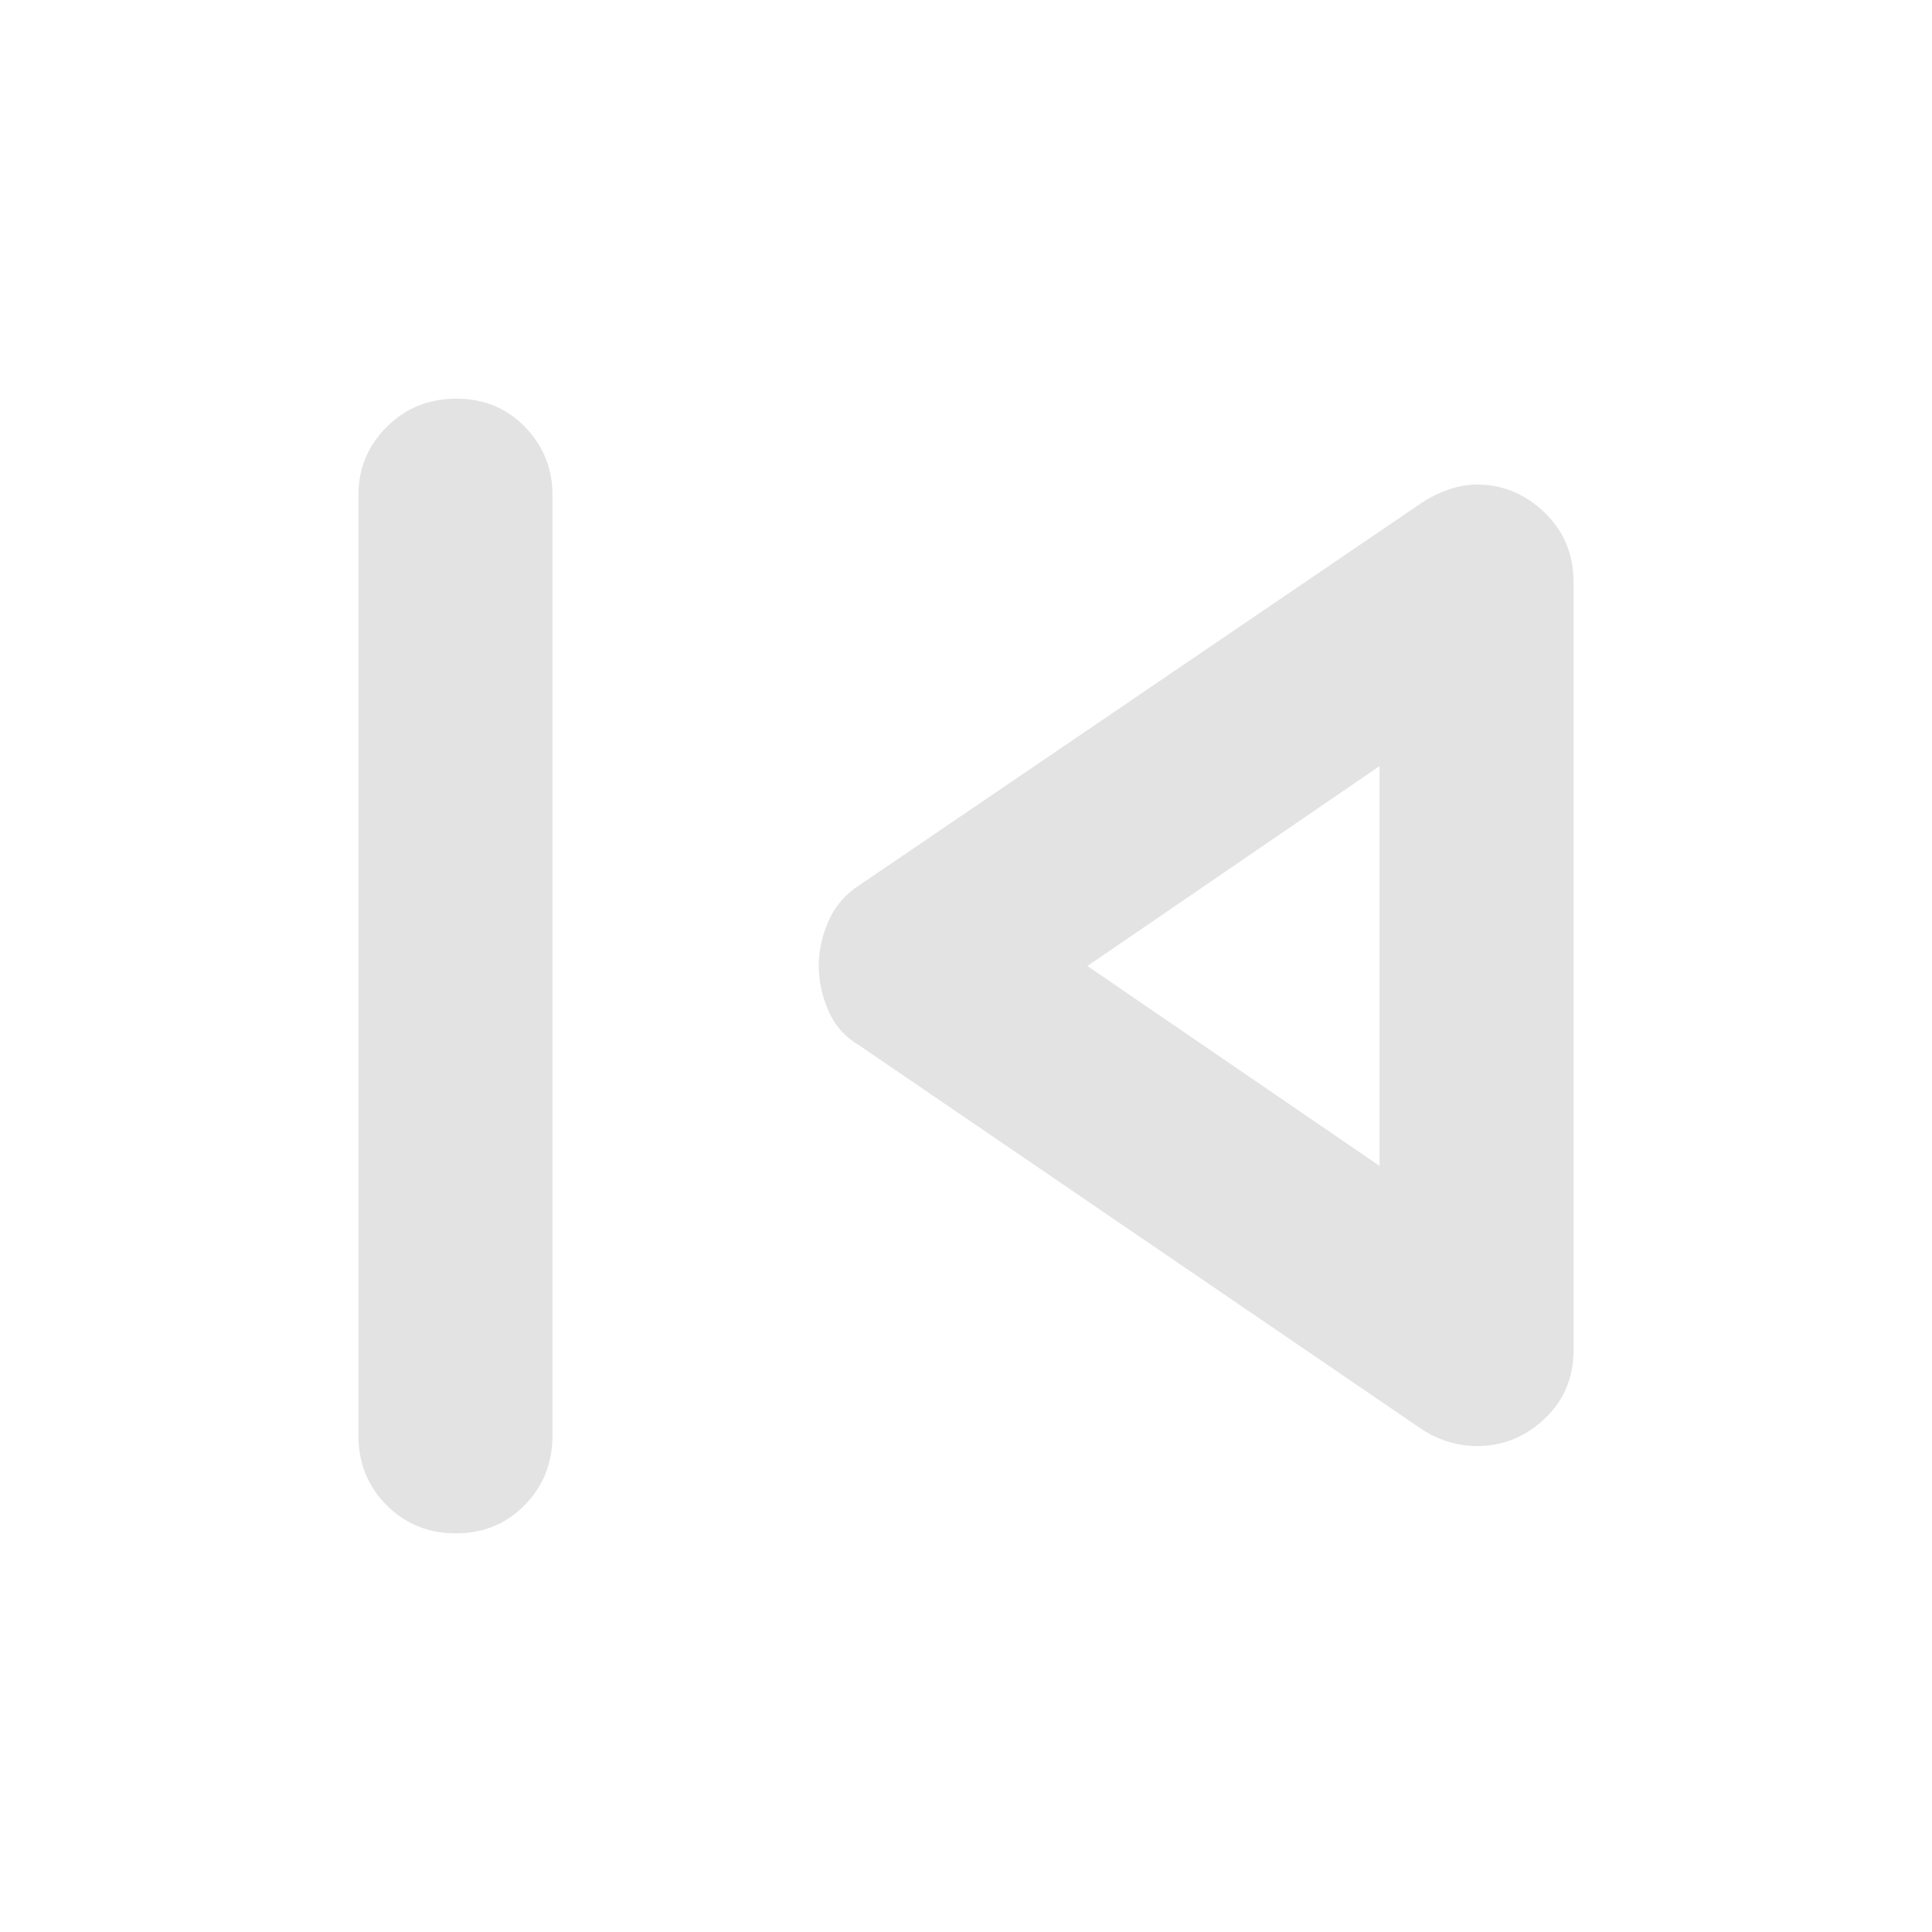
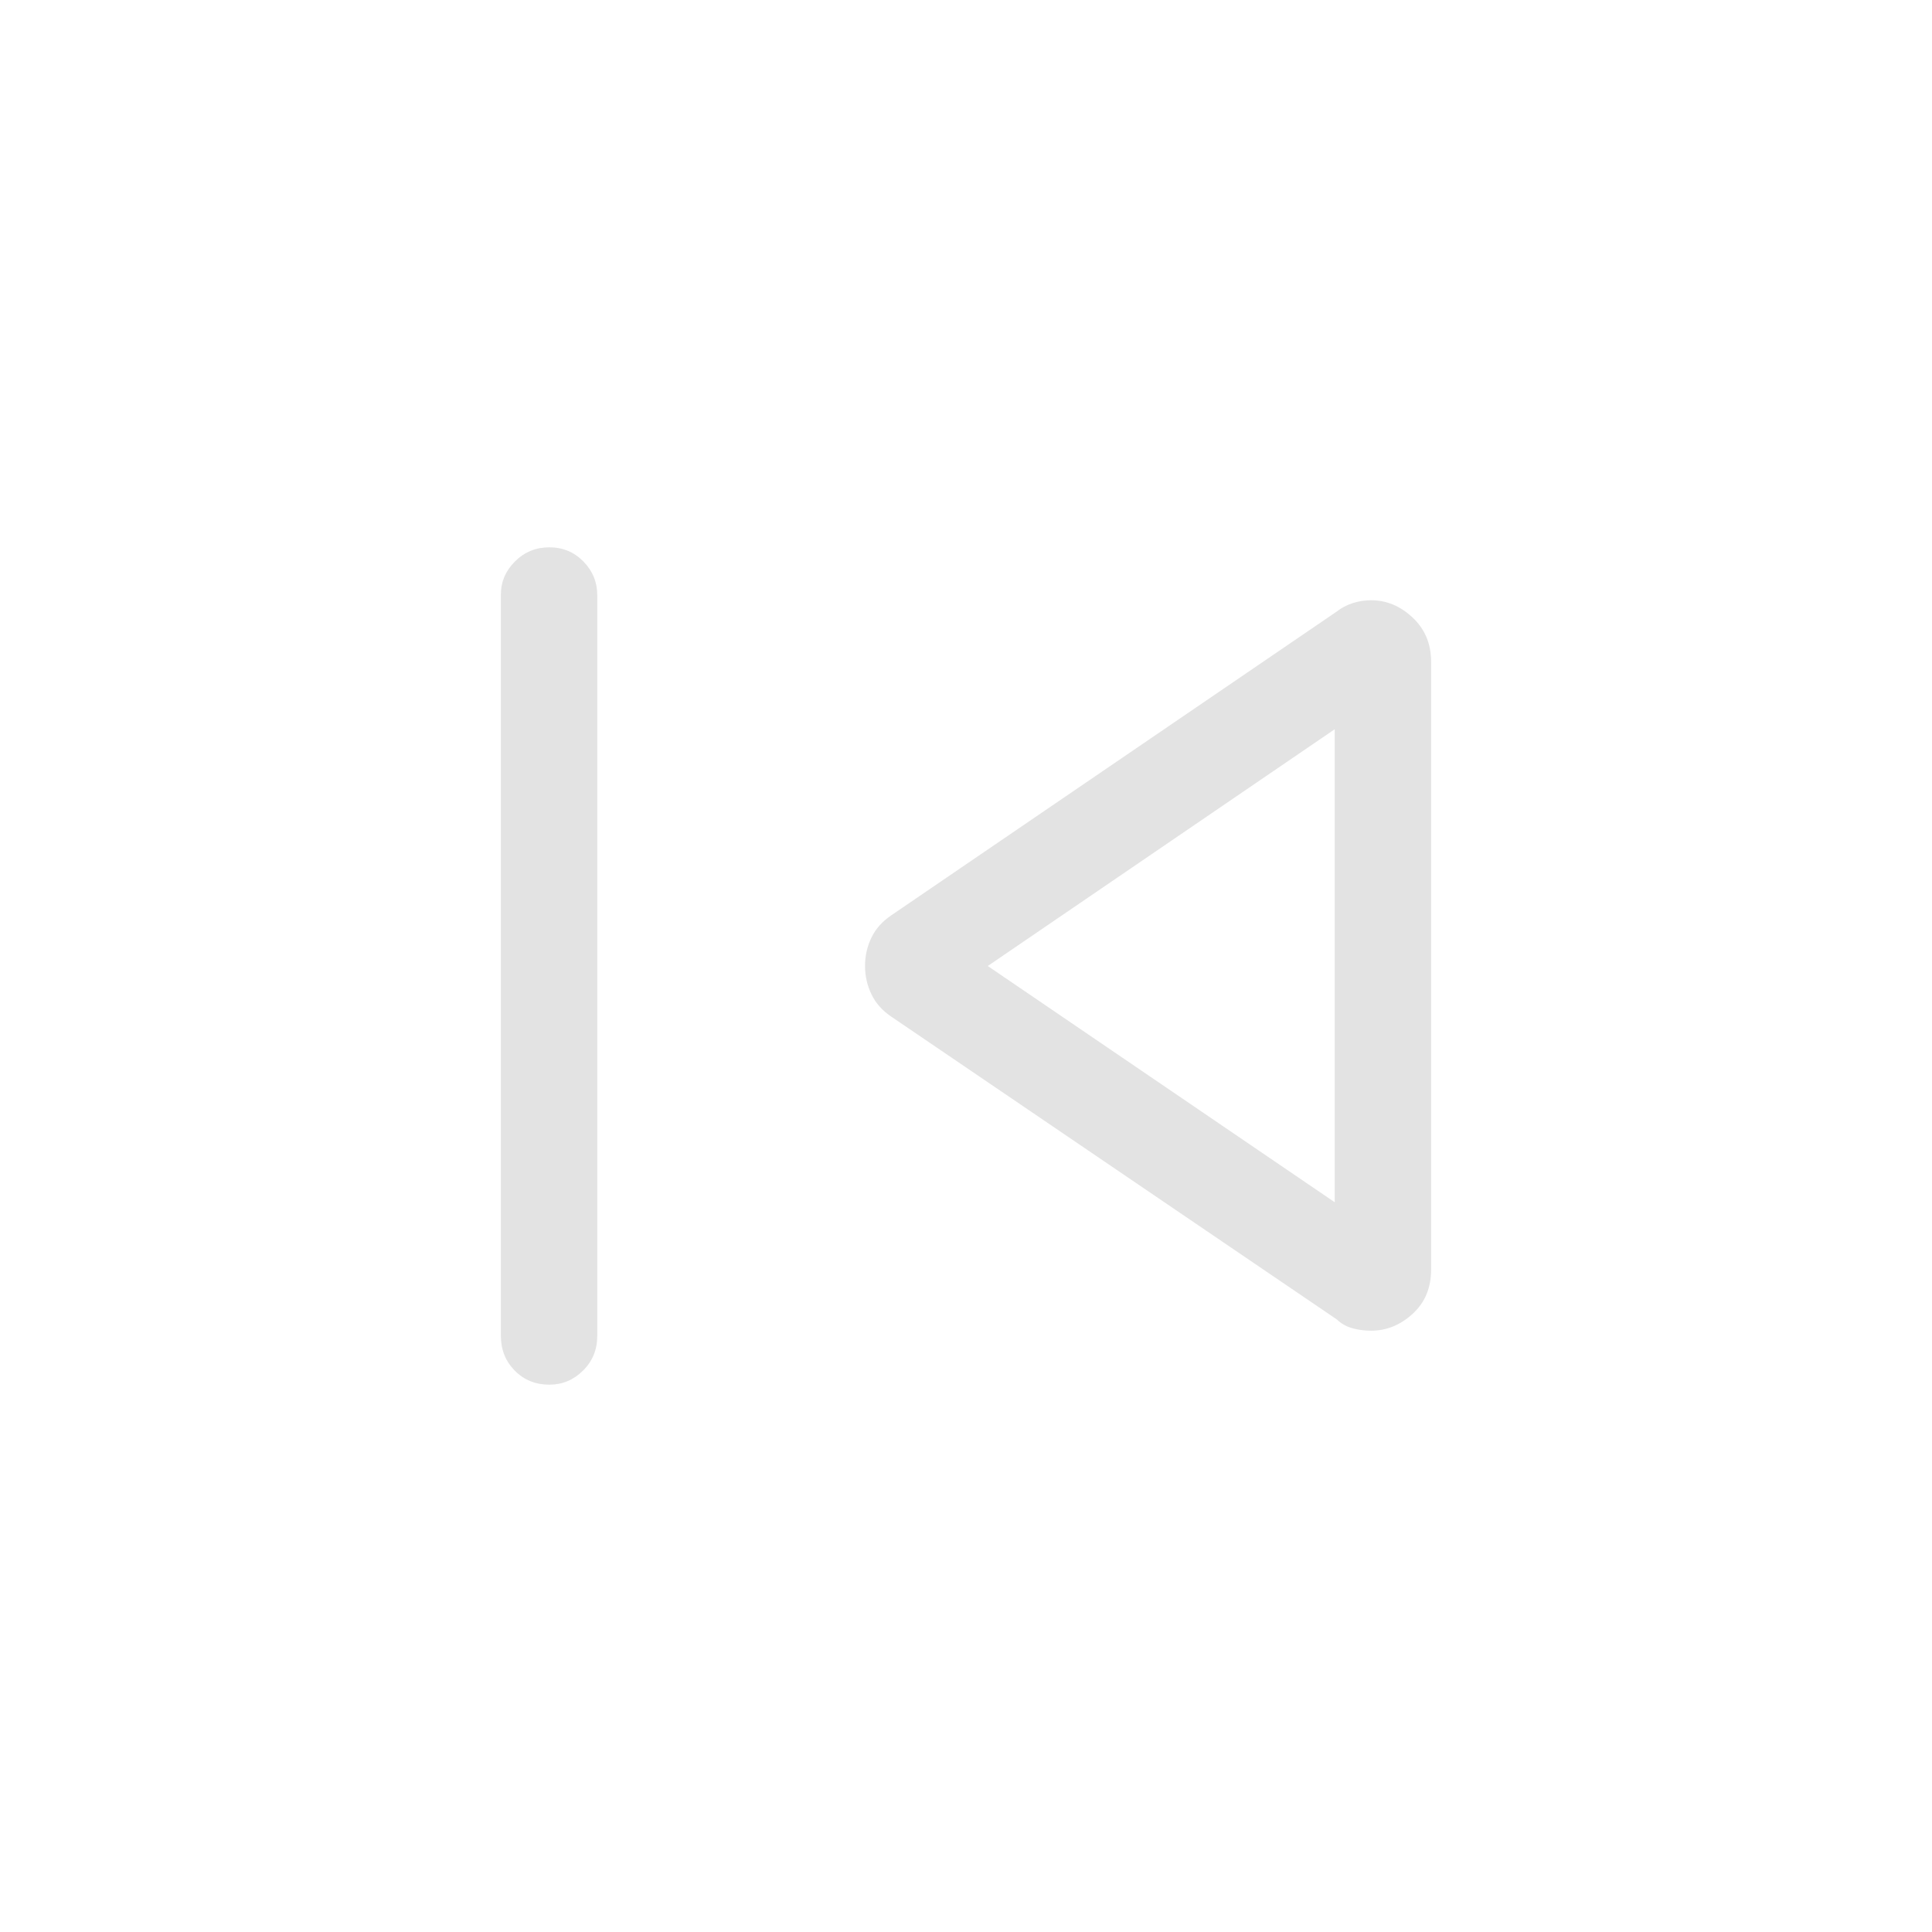
<svg xmlns="http://www.w3.org/2000/svg" height="40px" viewBox="0 -960 960 960" width="40px" fill="#e3e3e3">
-   <path d="M178.09-246.64v-467.39q0-19.8 14.07-33.84 14.07-14.04 34.59-14.04 20.42 0 34.1 14.04 13.67 14.04 13.67 33.84v467.39q0 20.47-13.79 34.51t-34.21 14.04q-20.52 0-34.48-14.04-13.95-14.04-13.95-34.51Zm528.32-3.23L427.14-440.43q-10.65-6.19-15.47-17.25-4.83-11.06-4.83-22.32t4.83-22.32q4.82-11.06 15.47-17.91l279.27-189.9q6.42-4.23 13.5-6.66 7.08-2.43 14.12-2.43 18.97 0 33.43 13.86 14.45 13.87 14.45 34.69v381.34q0 20.82-14.45 34.35-14.46 13.53-33.43 13.53-7.04 0-14.12-2.09-7.08-2.1-13.5-6.33ZM685.48-480Zm0 99.32v-198.64L540.32-480l145.16 99.32Z" />
+   <path d="M248.89-296.17v-368.41q0-9.48 7.02-16.47 7.03-6.99 17.05-6.99 10.03 0 16.92 7.03 6.89 7.03 6.89 16.65v368.19q0 10.23-7.07 17.22-7.06 6.99-16.74 6.99-10.29 0-17.18-6.99-6.89-6.99-6.89-17.22Zm415.33-8.23L443-454.75q-6.78-4.52-9.97-11.17-3.2-6.65-3.2-14.14 0-7.48 3.2-14.08 3.19-6.59 9.97-11.13l221.22-150.86q3.42-2.7 7.87-4.16 4.45-1.45 9.19-1.45 11.51 0 20.67 8.63 9.16 8.62 9.16 21.95v302.04q0 13.55-9.16 21.94-9.16 8.4-20.67 8.4-4.74 0-9.19-1.2-4.45-1.19-7.87-4.42Zm-.99-175.6Zm0 117.4v-235.05L490.82-480l172.41 117.4Z" />
</svg>
